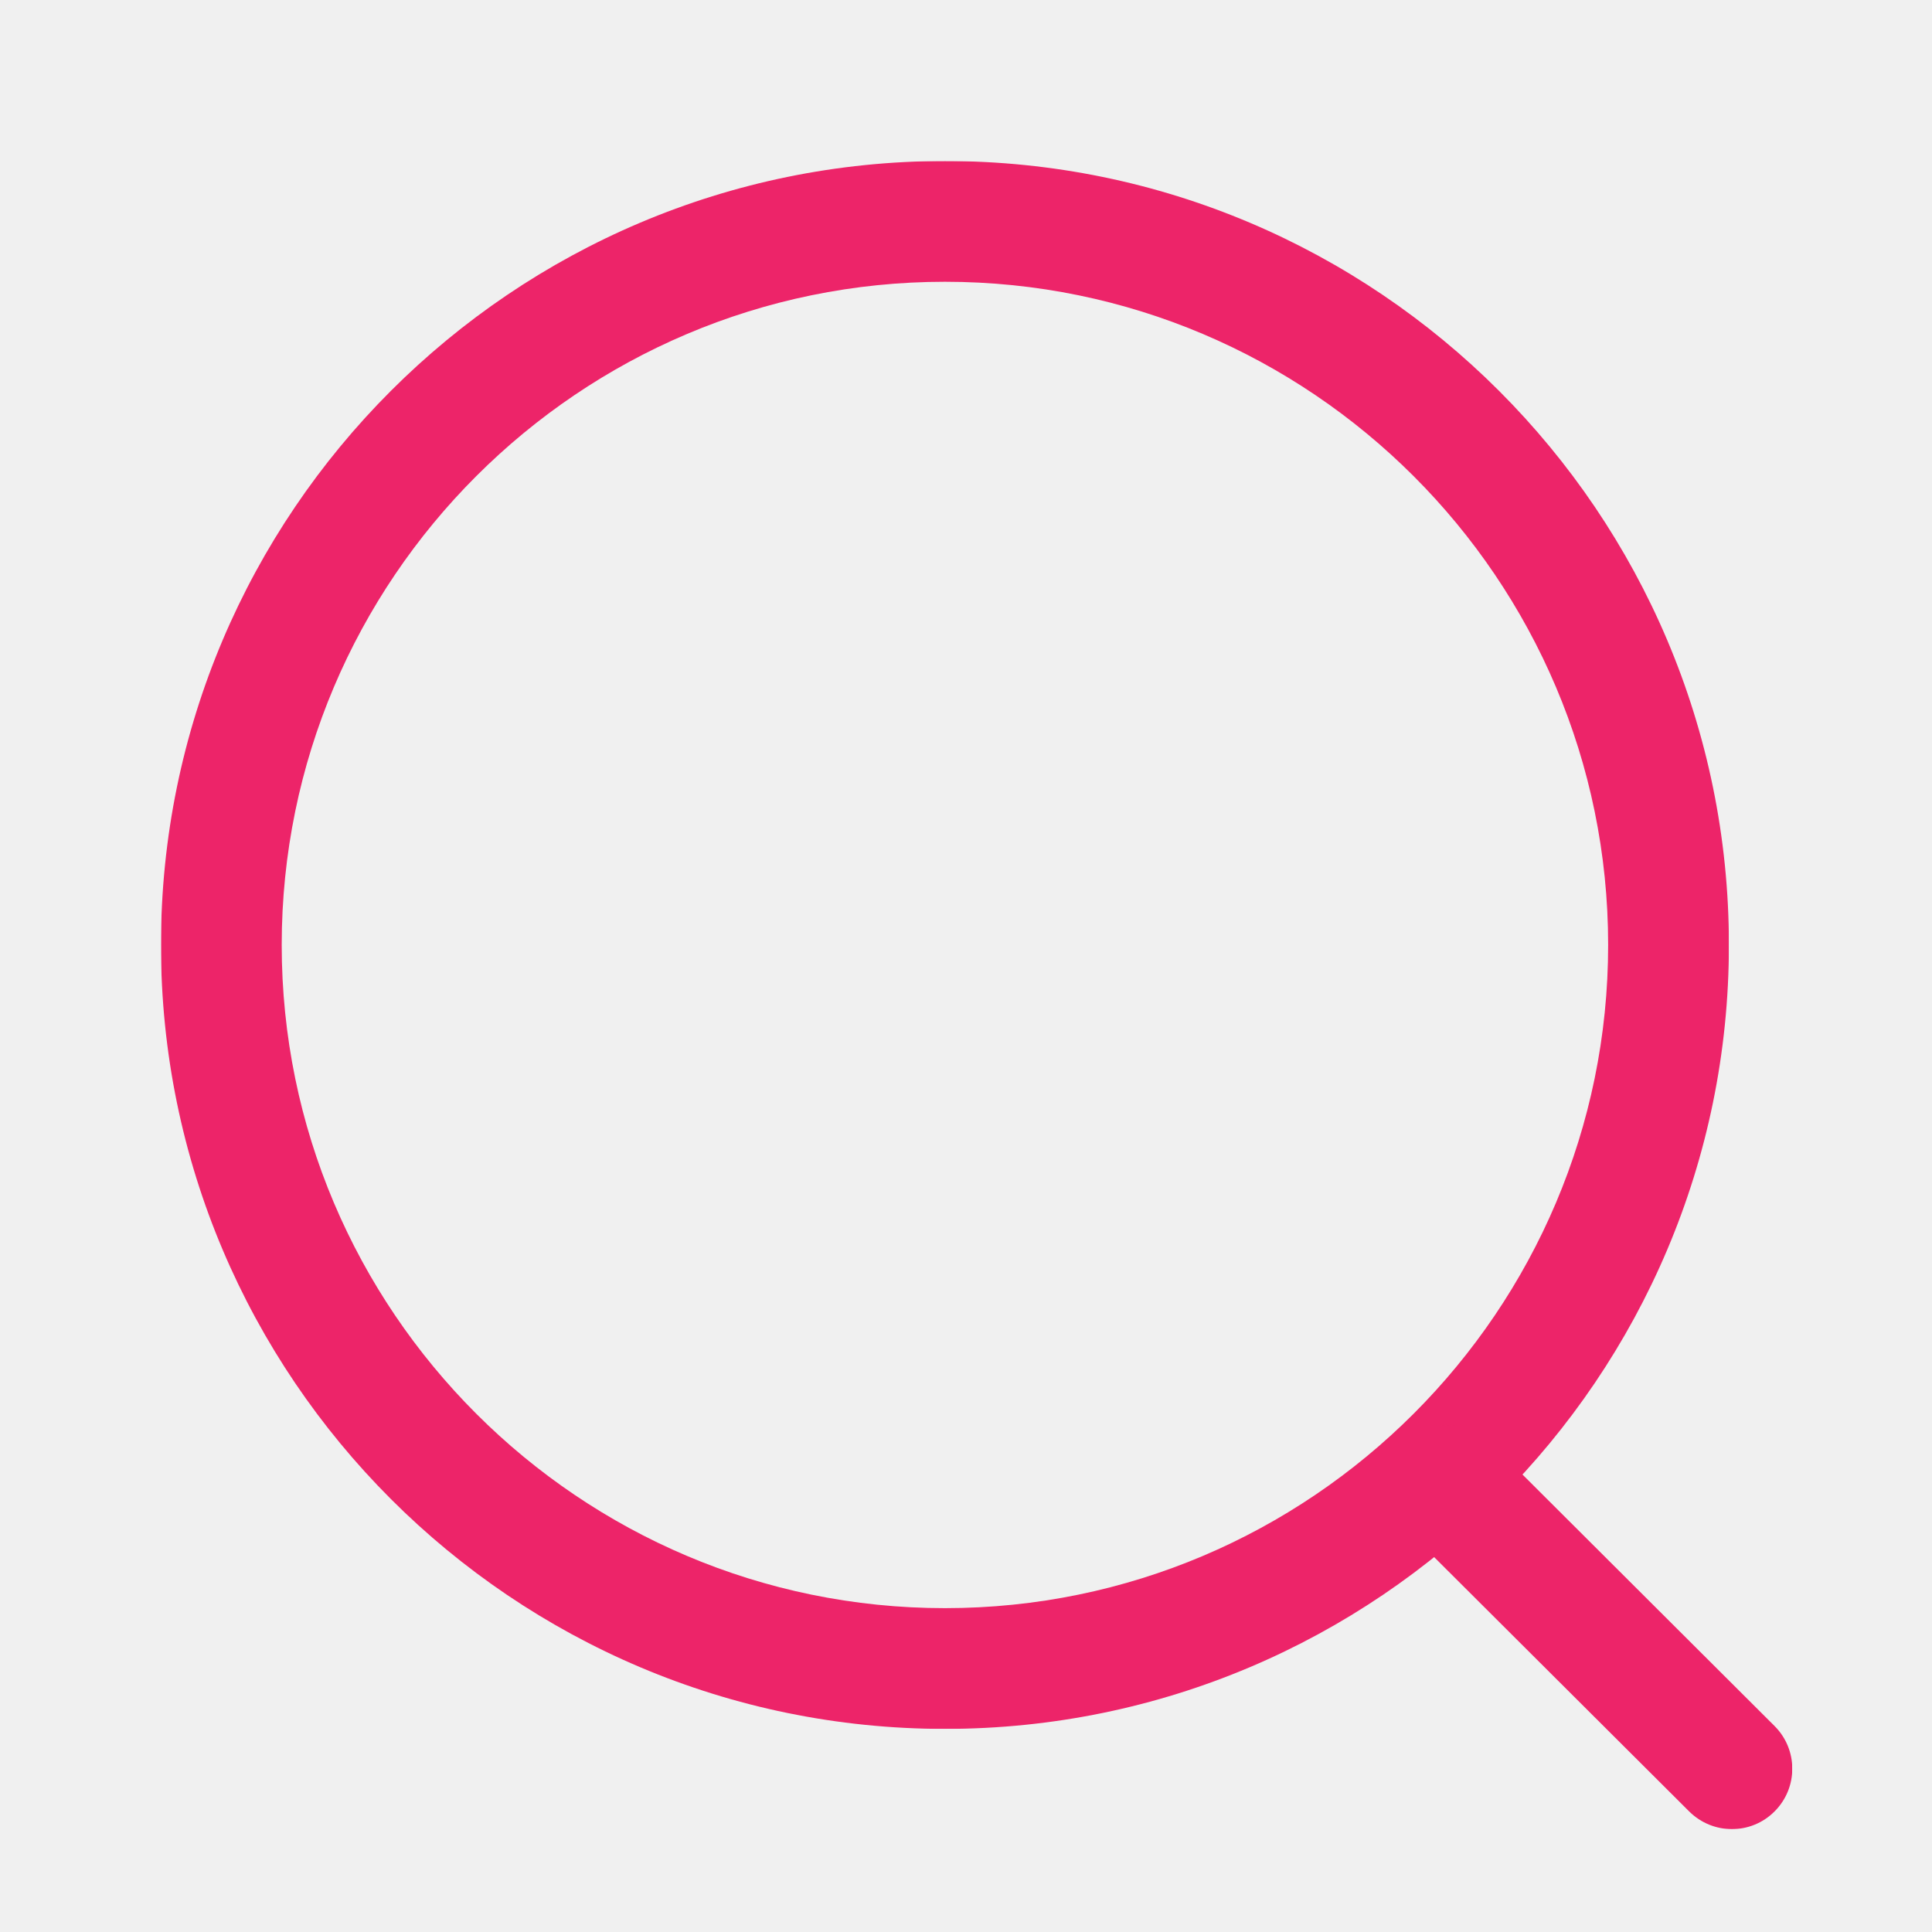
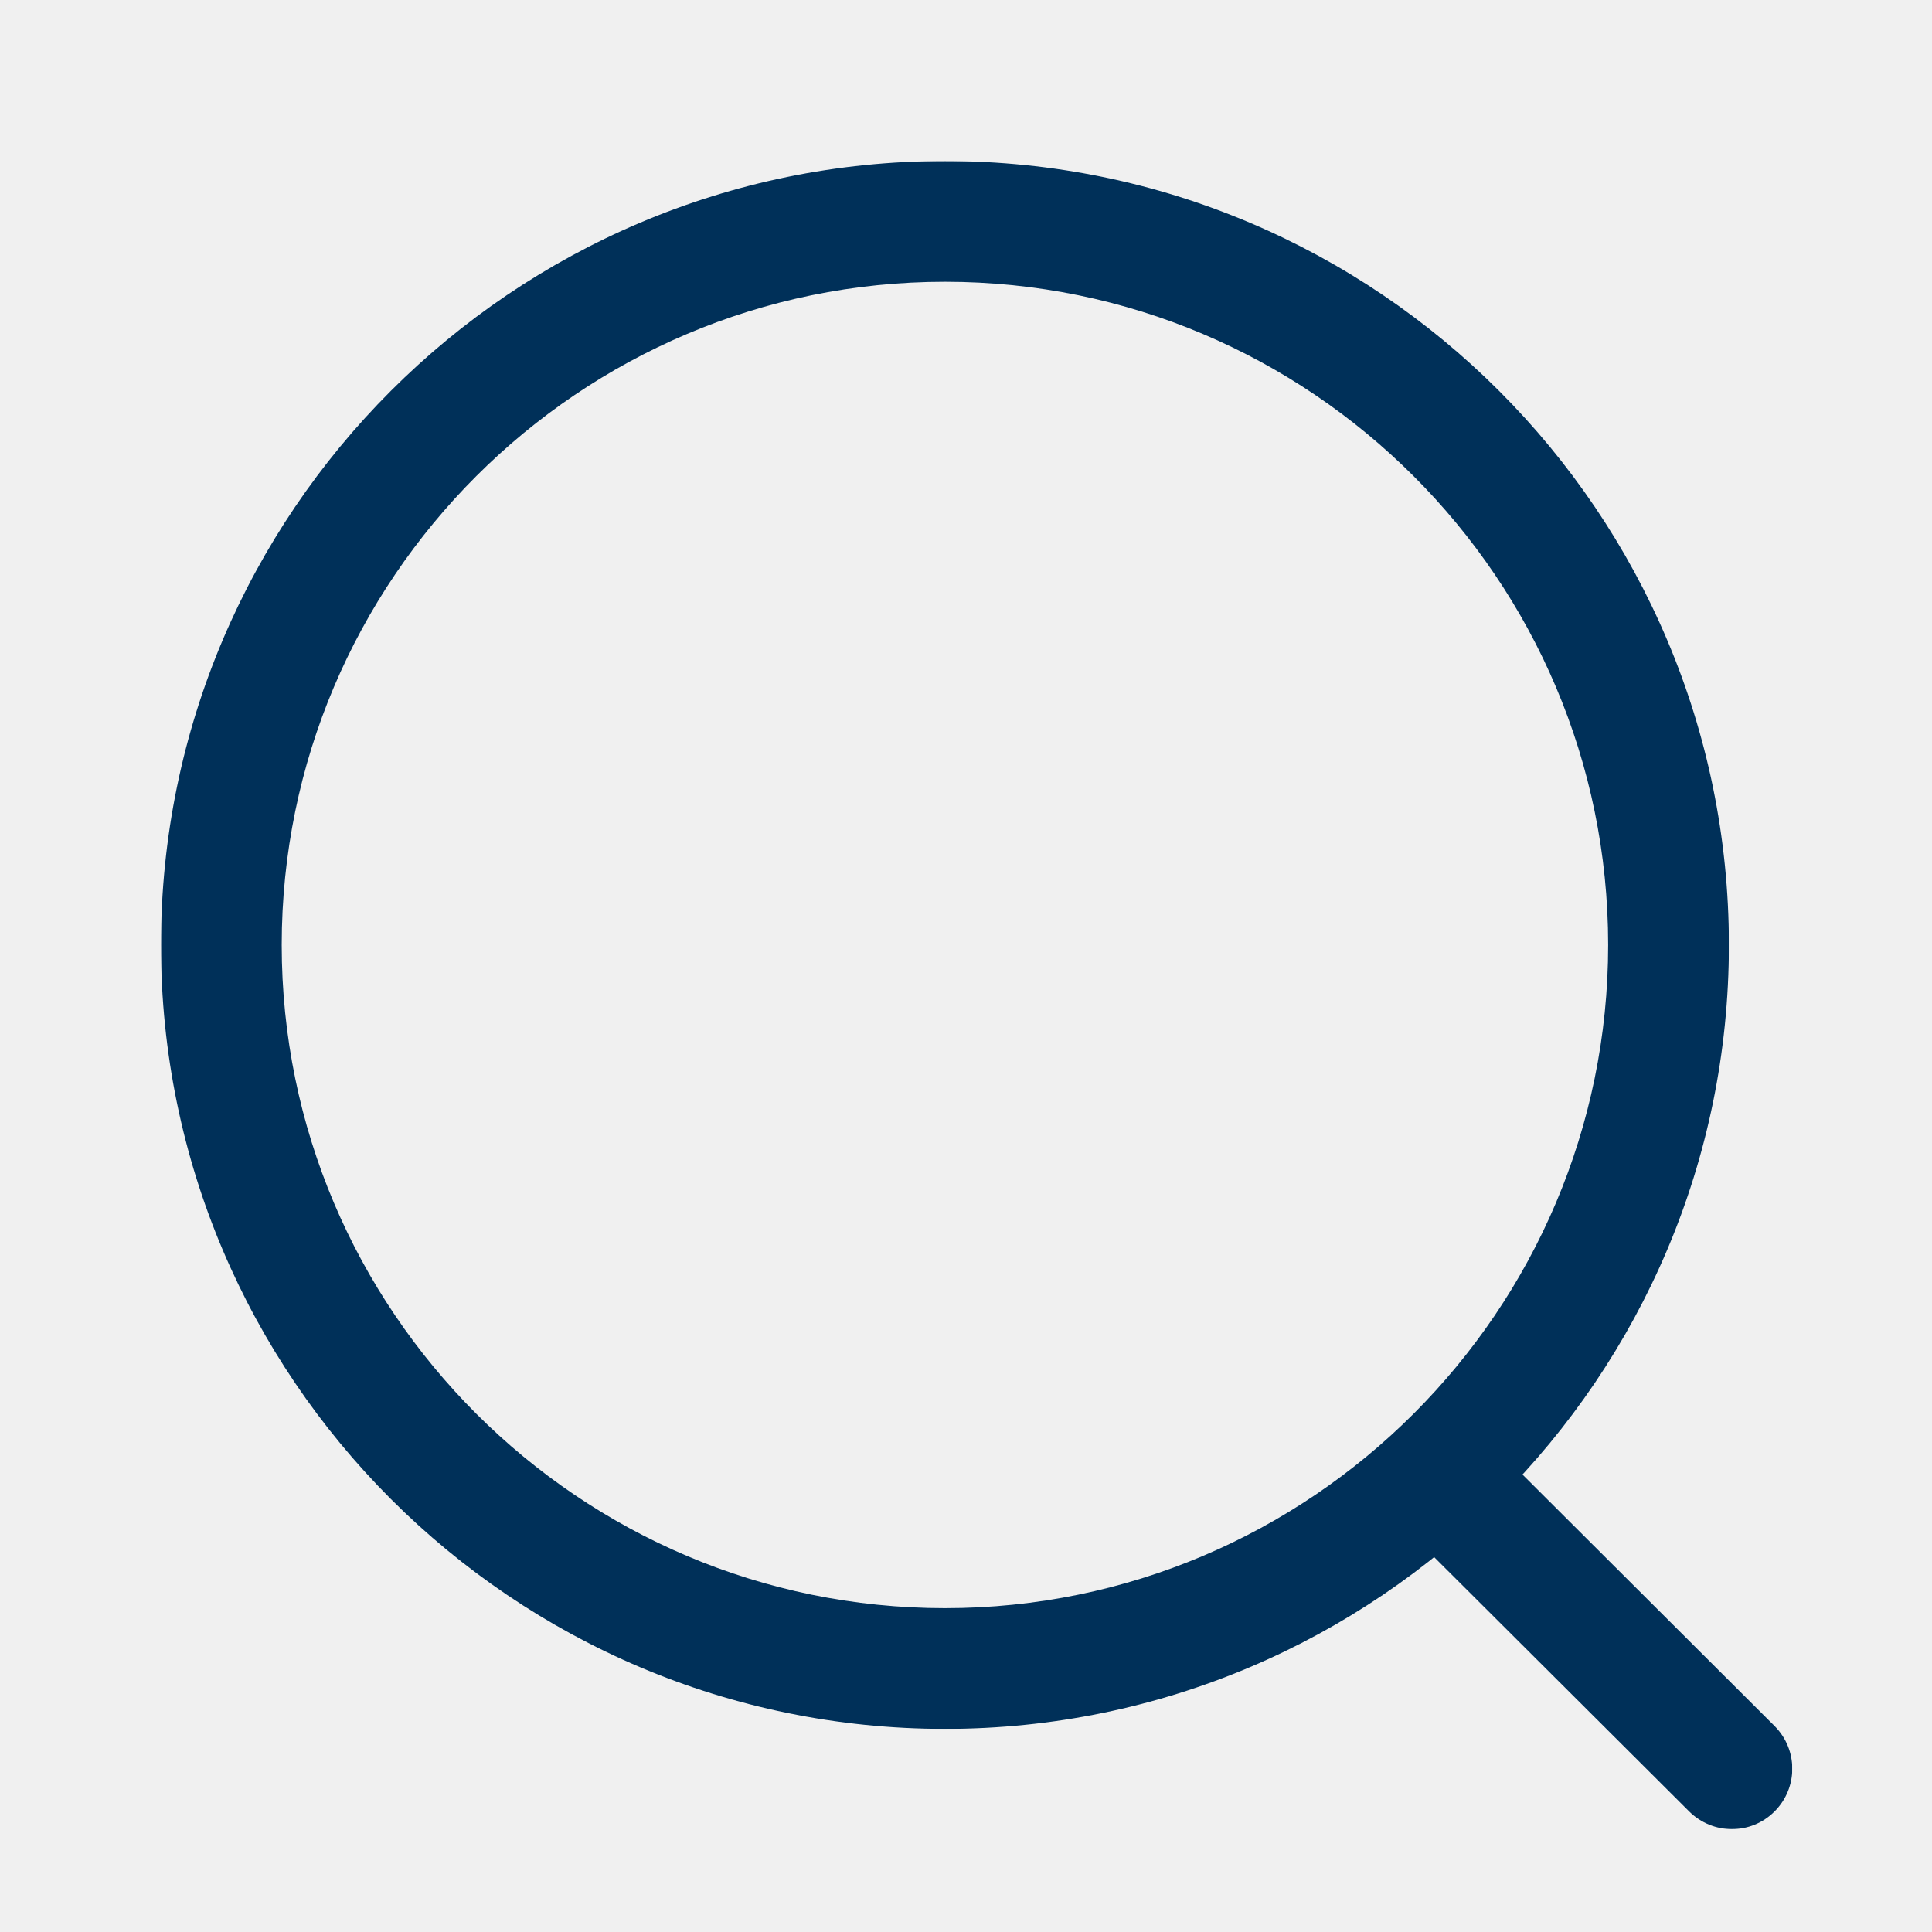
<svg xmlns="http://www.w3.org/2000/svg" width="32" height="32" viewBox="0 0 32 32" fill="none">
  <mask id="mask0_177_4311" style="mask-type:luminance" maskUnits="userSpaceOnUse" x="2" y="2" width="27" height="27">
    <path fill-rule="evenodd" clip-rule="evenodd" d="M2.667 2.667H28.636V28.636H2.667V2.667Z" fill="white" />
  </mask>
  <g mask="url(#mask0_177_4311)">
-     <path fill-rule="evenodd" clip-rule="evenodd" d="M15.652 4.667C9.594 4.667 4.666 9.593 4.666 15.651C4.666 21.708 9.594 26.636 15.652 26.636C21.708 26.636 26.636 21.708 26.636 15.651C26.636 9.593 21.708 4.667 15.652 4.667M15.652 28.636C8.492 28.636 2.666 22.811 2.666 15.651C2.666 8.491 8.492 2.667 15.652 2.667C22.812 2.667 28.636 8.491 28.636 15.651C28.636 22.811 22.812 28.636 15.652 28.636" fill="#ED2469" />
+     <path fill-rule="evenodd" clip-rule="evenodd" d="M15.652 4.667C9.594 4.667 4.666 9.593 4.666 15.651C4.666 21.708 9.594 26.636 15.652 26.636C21.708 26.636 26.636 21.708 26.636 15.651C26.636 9.593 21.708 4.667 15.652 4.667M15.652 28.636C8.492 28.636 2.666 22.811 2.666 15.651C2.666 8.491 8.492 2.667 15.652 2.667C22.812 2.667 28.636 8.491 28.636 15.651C28.636 22.811 22.812 28.636 15.652 28.636" fill="#003059" />
  </g>
  <mask id="mask1_177_4311" style="mask-type:luminance" maskUnits="userSpaceOnUse" x="22" y="23" width="8" height="8">
    <path fill-rule="evenodd" clip-rule="evenodd" d="M22.987 23.609H29.685V30.296H22.987V23.609Z" fill="white" />
  </mask>
  <g mask="url(#mask1_177_4311)">
-     <path fill-rule="evenodd" clip-rule="evenodd" d="M28.686 30.296C28.431 30.296 28.175 30.198 27.979 30.004L23.28 25.318C22.89 24.928 22.888 24.294 23.279 23.904C23.668 23.51 24.302 23.513 24.694 23.901L29.392 28.588C29.783 28.978 29.784 29.61 29.394 30.001C29.199 30.198 28.942 30.296 28.686 30.296" fill="#ED2469" />
+     <path fill-rule="evenodd" clip-rule="evenodd" d="M28.686 30.296C28.431 30.296 28.175 30.198 27.979 30.004L23.28 25.318C22.89 24.928 22.888 24.294 23.279 23.904C23.668 23.51 24.302 23.513 24.694 23.901L29.392 28.588C29.783 28.978 29.784 29.61 29.394 30.001C29.199 30.198 28.942 30.296 28.686 30.296" fill="#003059" />
  </g>
</svg>
